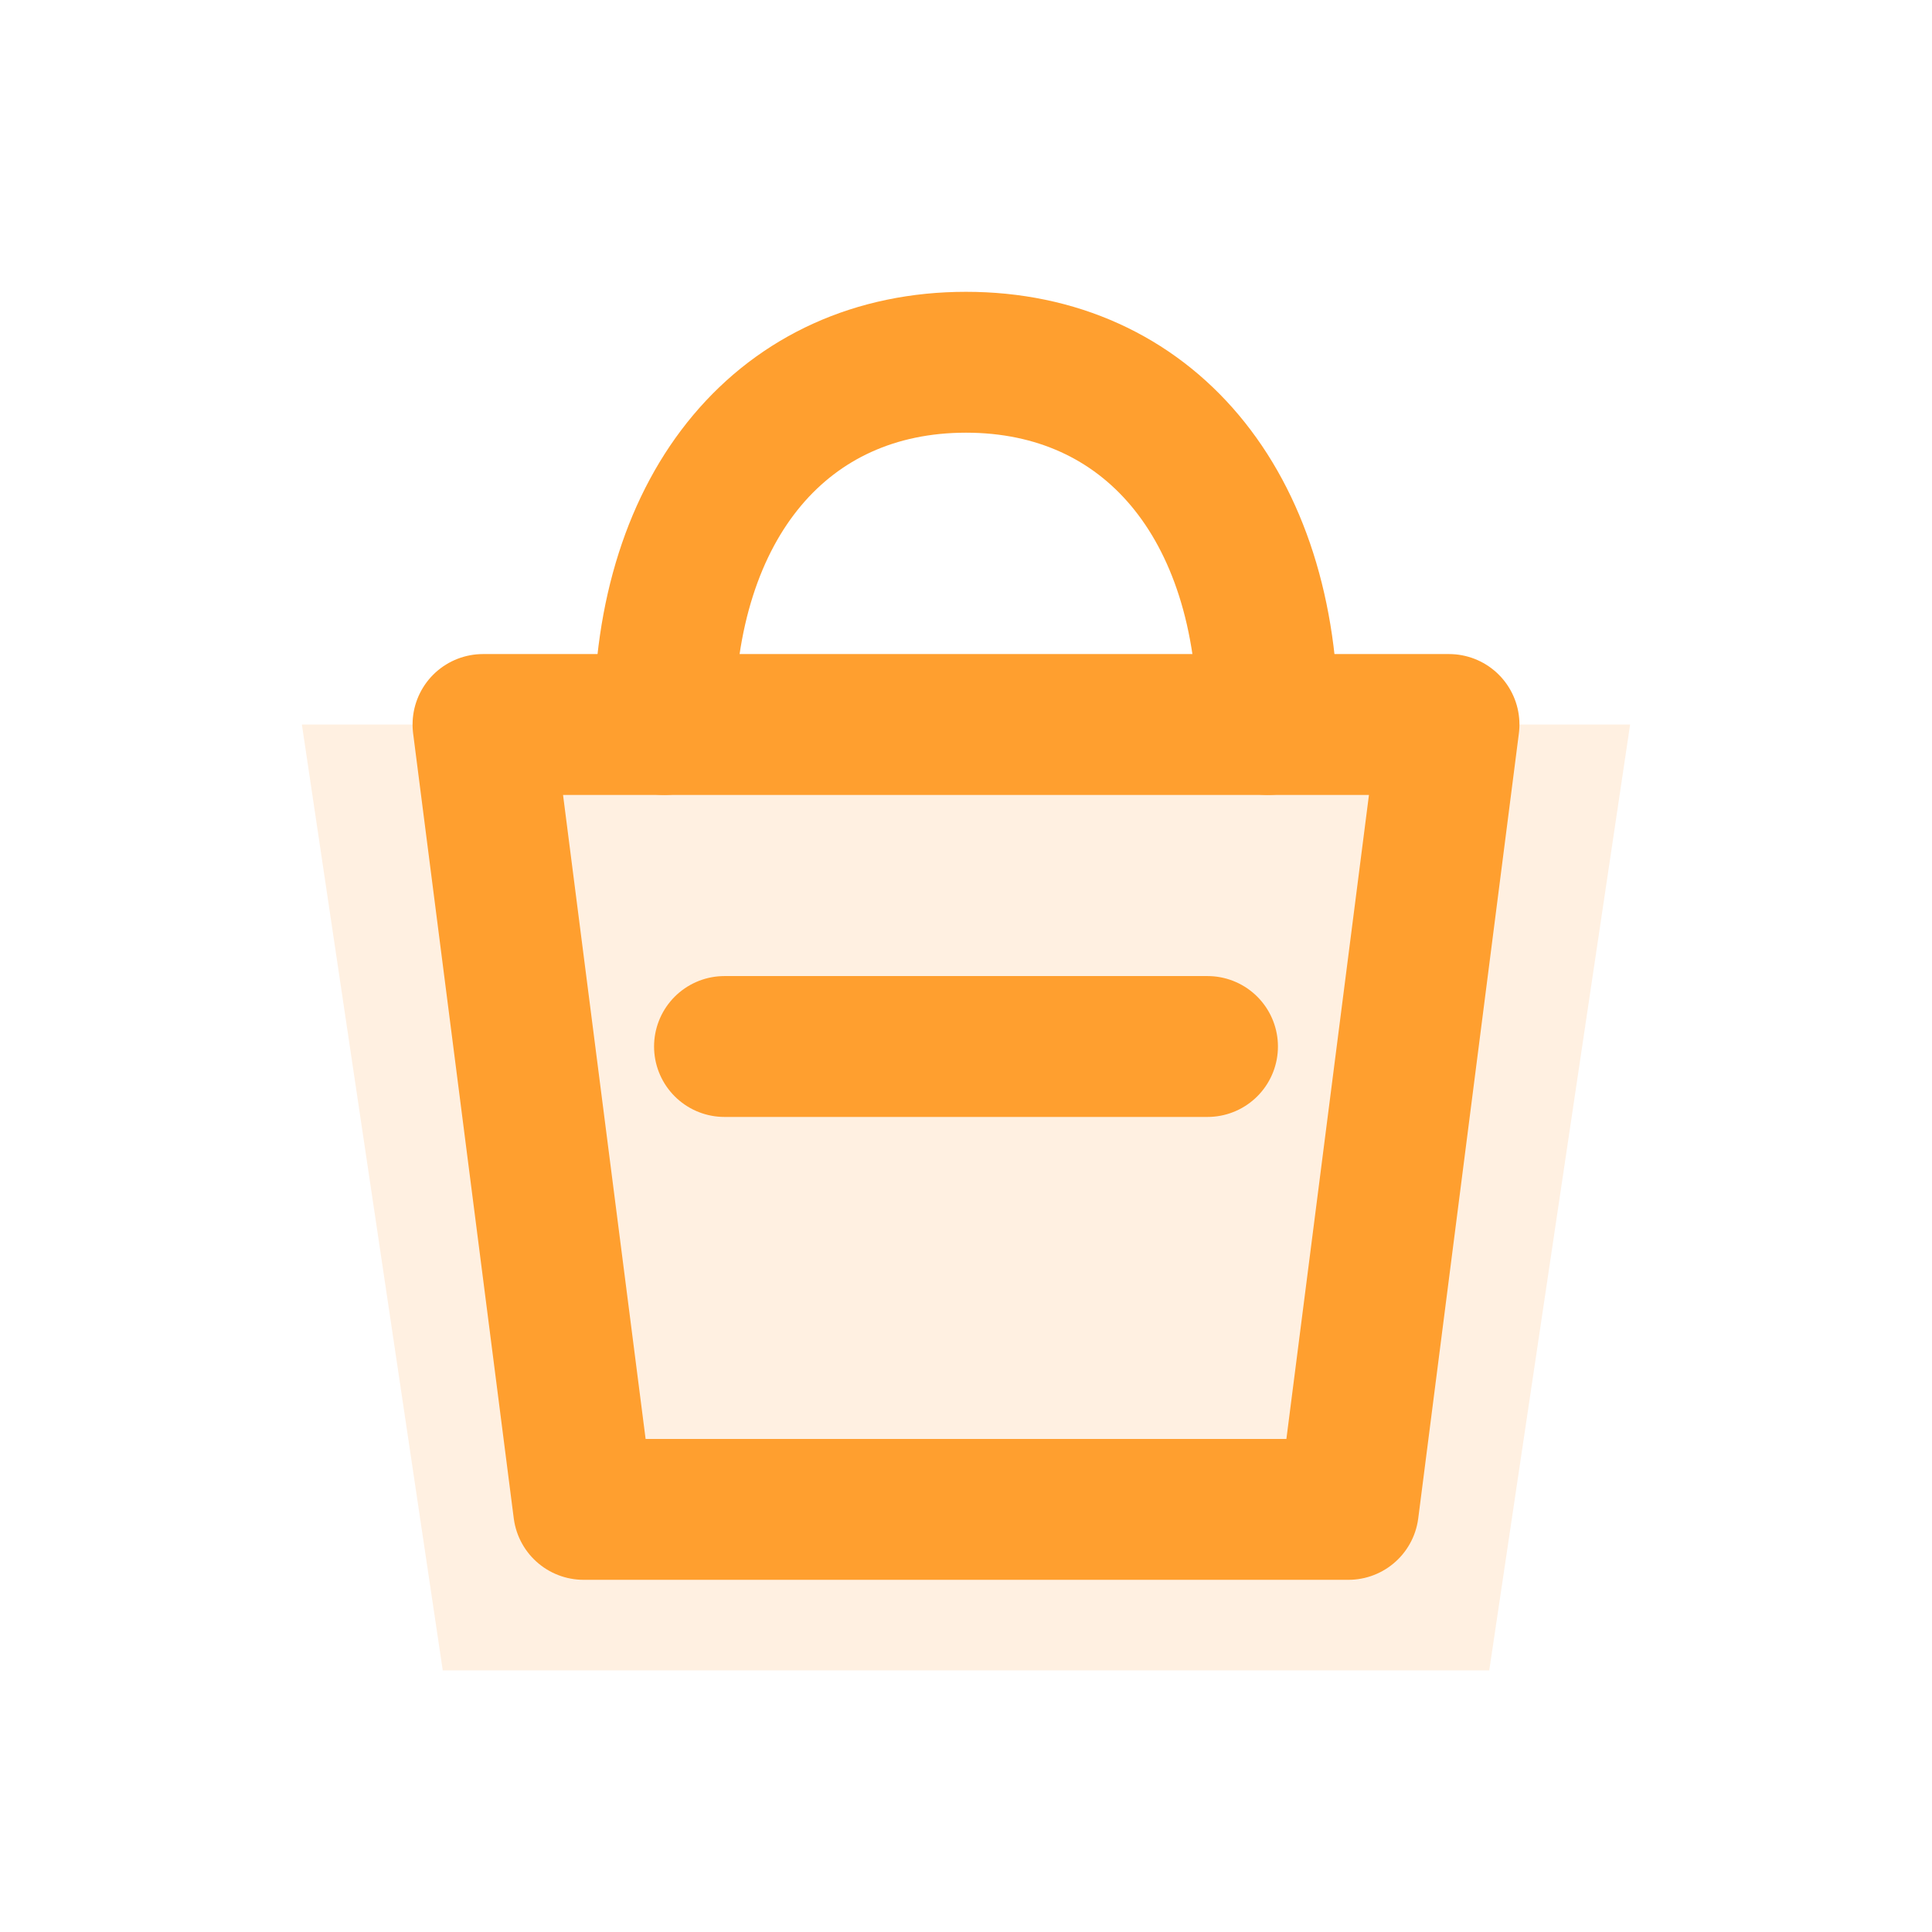
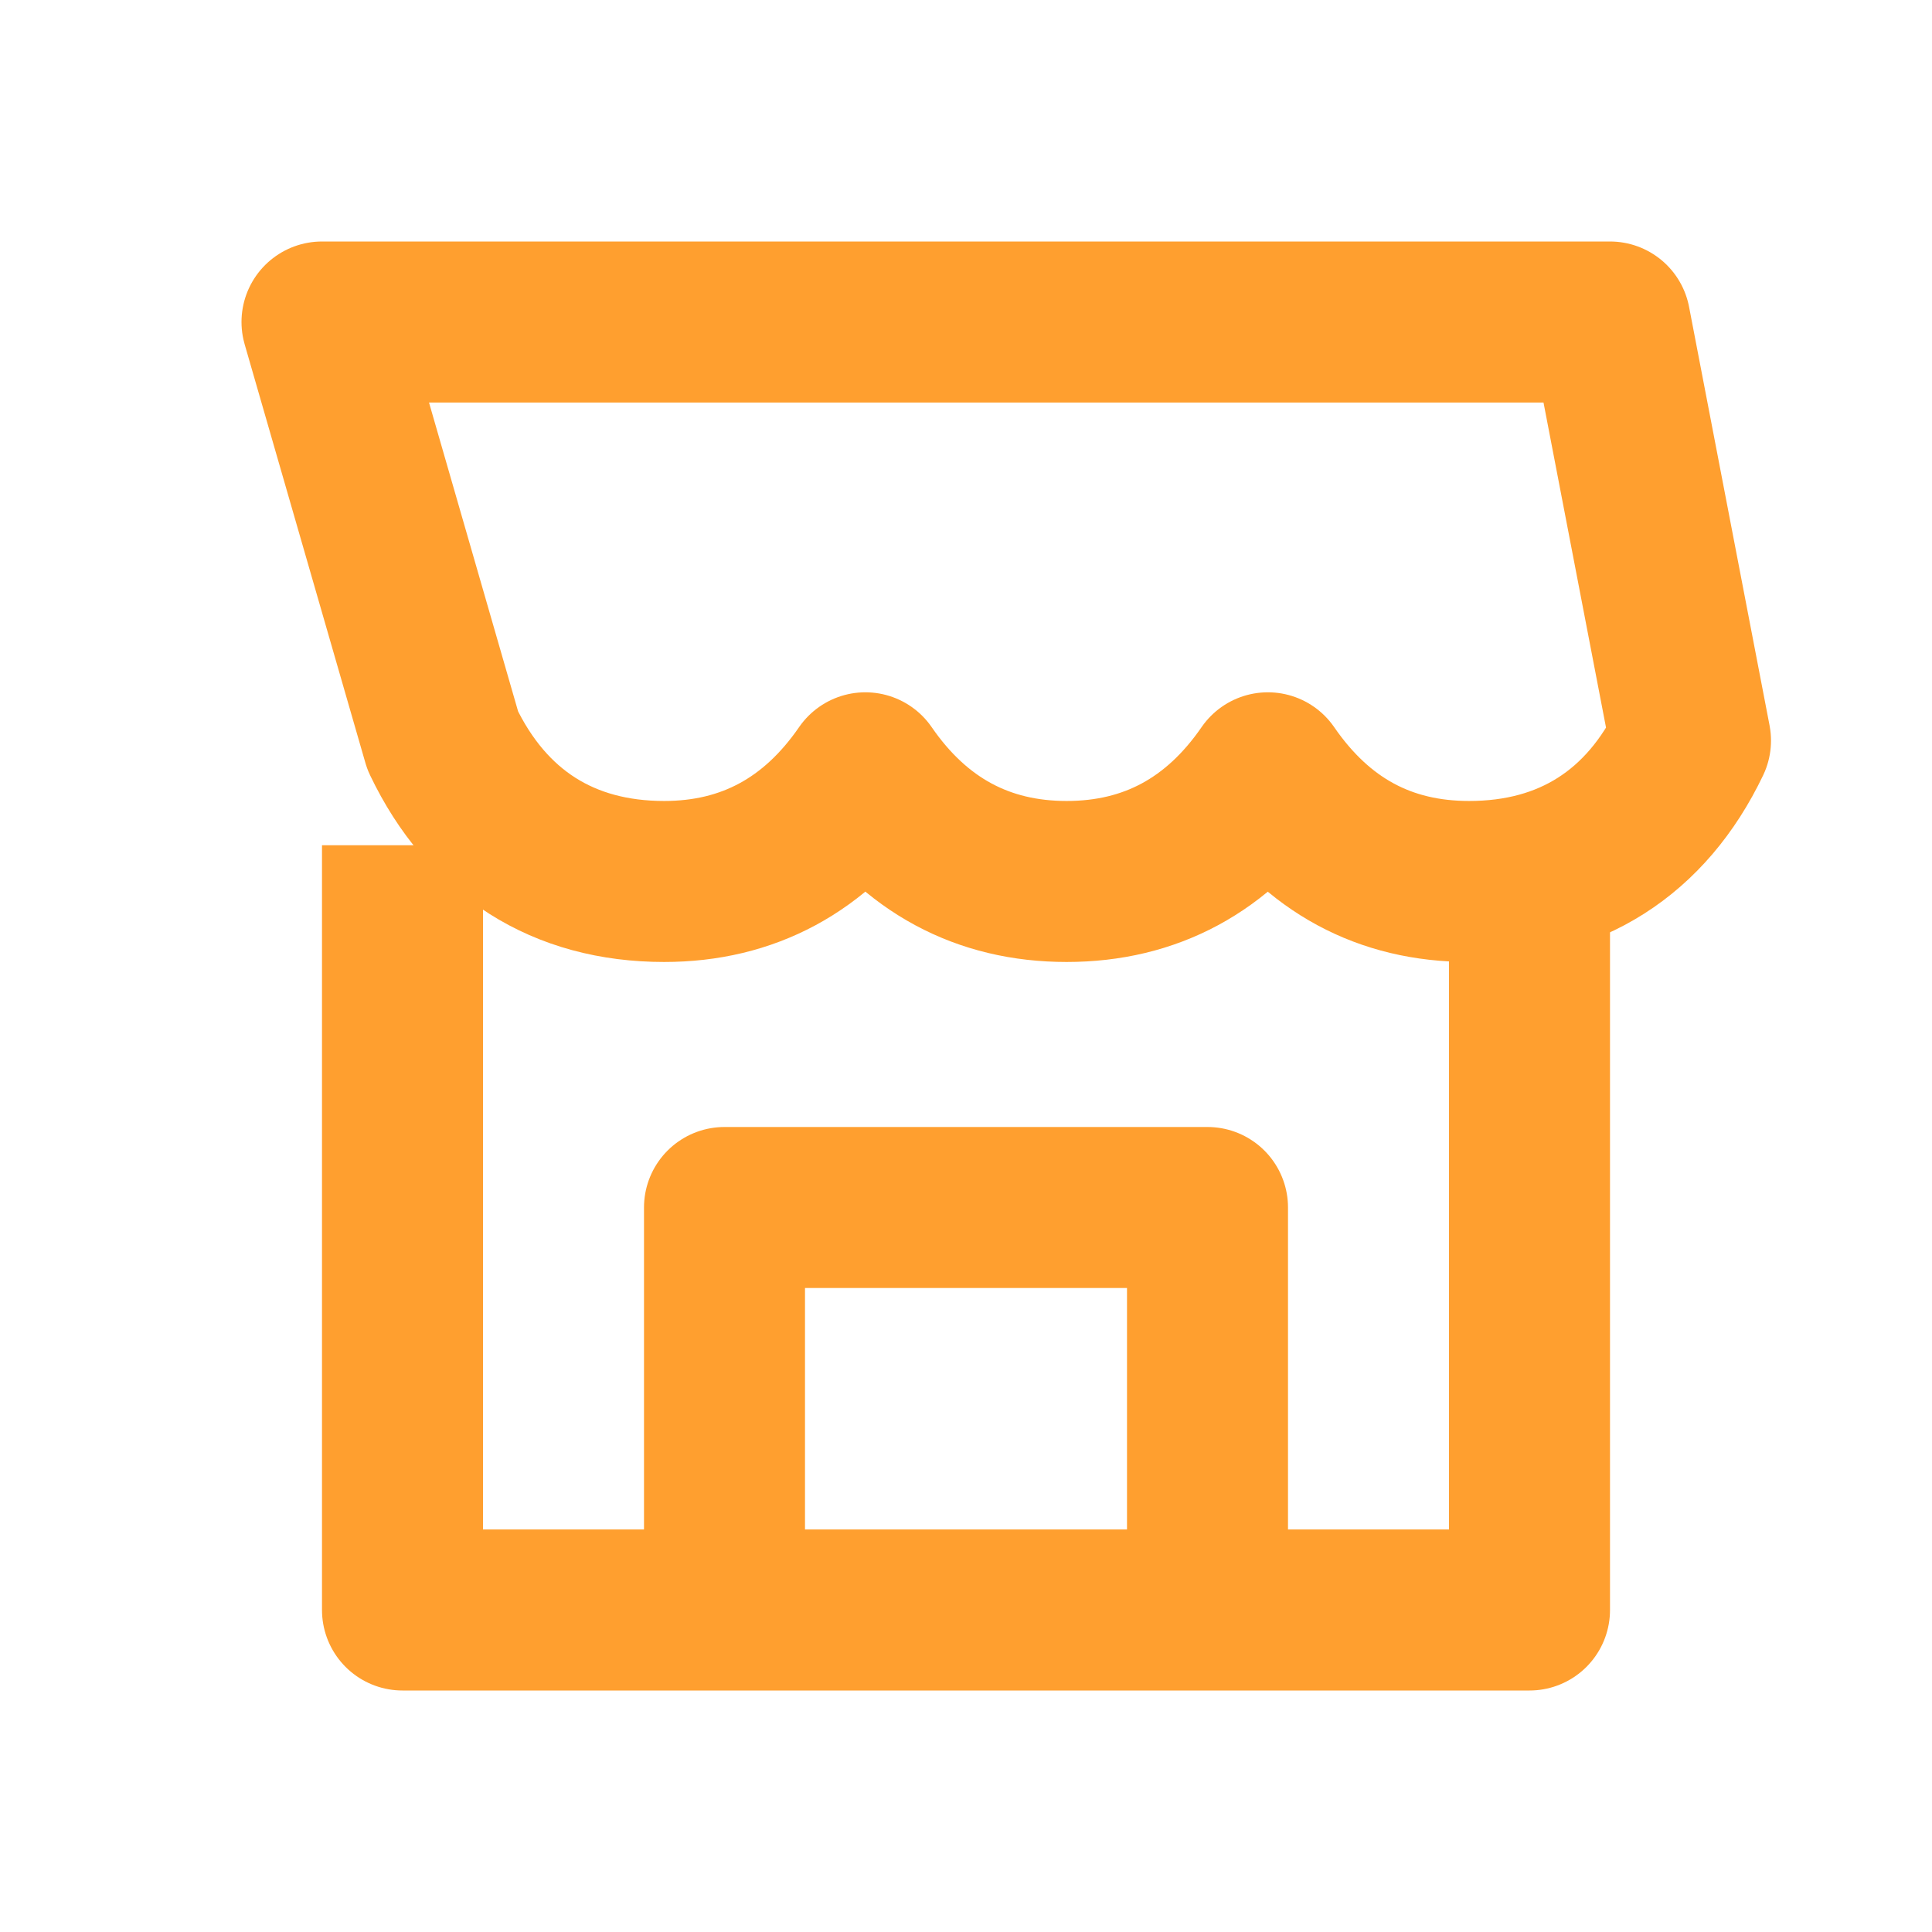
- <svg xmlns="http://www.w3.org/2000/svg" viewBox="0 0 96 96" role="img" aria-labelledby="title">
-   <path d="M15 36h66l-7 47H22L15 36Z" fill="#ff8a18" opacity=".13" />
-   <path d="M24 36h48l-5 39H29l-5-39Z" fill="none" stroke="#ff9f2f" stroke-width="7" stroke-linejoin="round" />
-   <path d="M33 36c0-11 6-18 15-18s15 7 15 18" fill="none" stroke="#ff9f2f" stroke-width="7" stroke-linecap="round" />
-   <path d="M36 52h24" stroke="#ff9f2f" stroke-width="7" stroke-linecap="round" />
+ <svg xmlns="http://www.w3.org/2000/svg" viewBox="0 0 24 24" fill="none">
+   <path d="M5 10.5V20h14v-9.5" stroke="#ff9f2f" stroke-width="2" stroke-linejoin="round" />
+   <path d="M4 4h16l1 5.2c-.55 1.15-1.5 1.75-2.75 1.75-1.05 0-1.88-.45-2.5-1.35-.62.9-1.46 1.35-2.5 1.35s-1.88-.45-2.5-1.35c-.62.9-1.46 1.35-2.5 1.35-1.25 0-2.2-.6-2.75-1.75L4 4Z" stroke="#ff9f2f" stroke-width="2" stroke-linejoin="round" />
+   <path d="M9 20v-5h6v5" stroke="#ff9f2f" stroke-width="2" stroke-linejoin="round" />
</svg>
